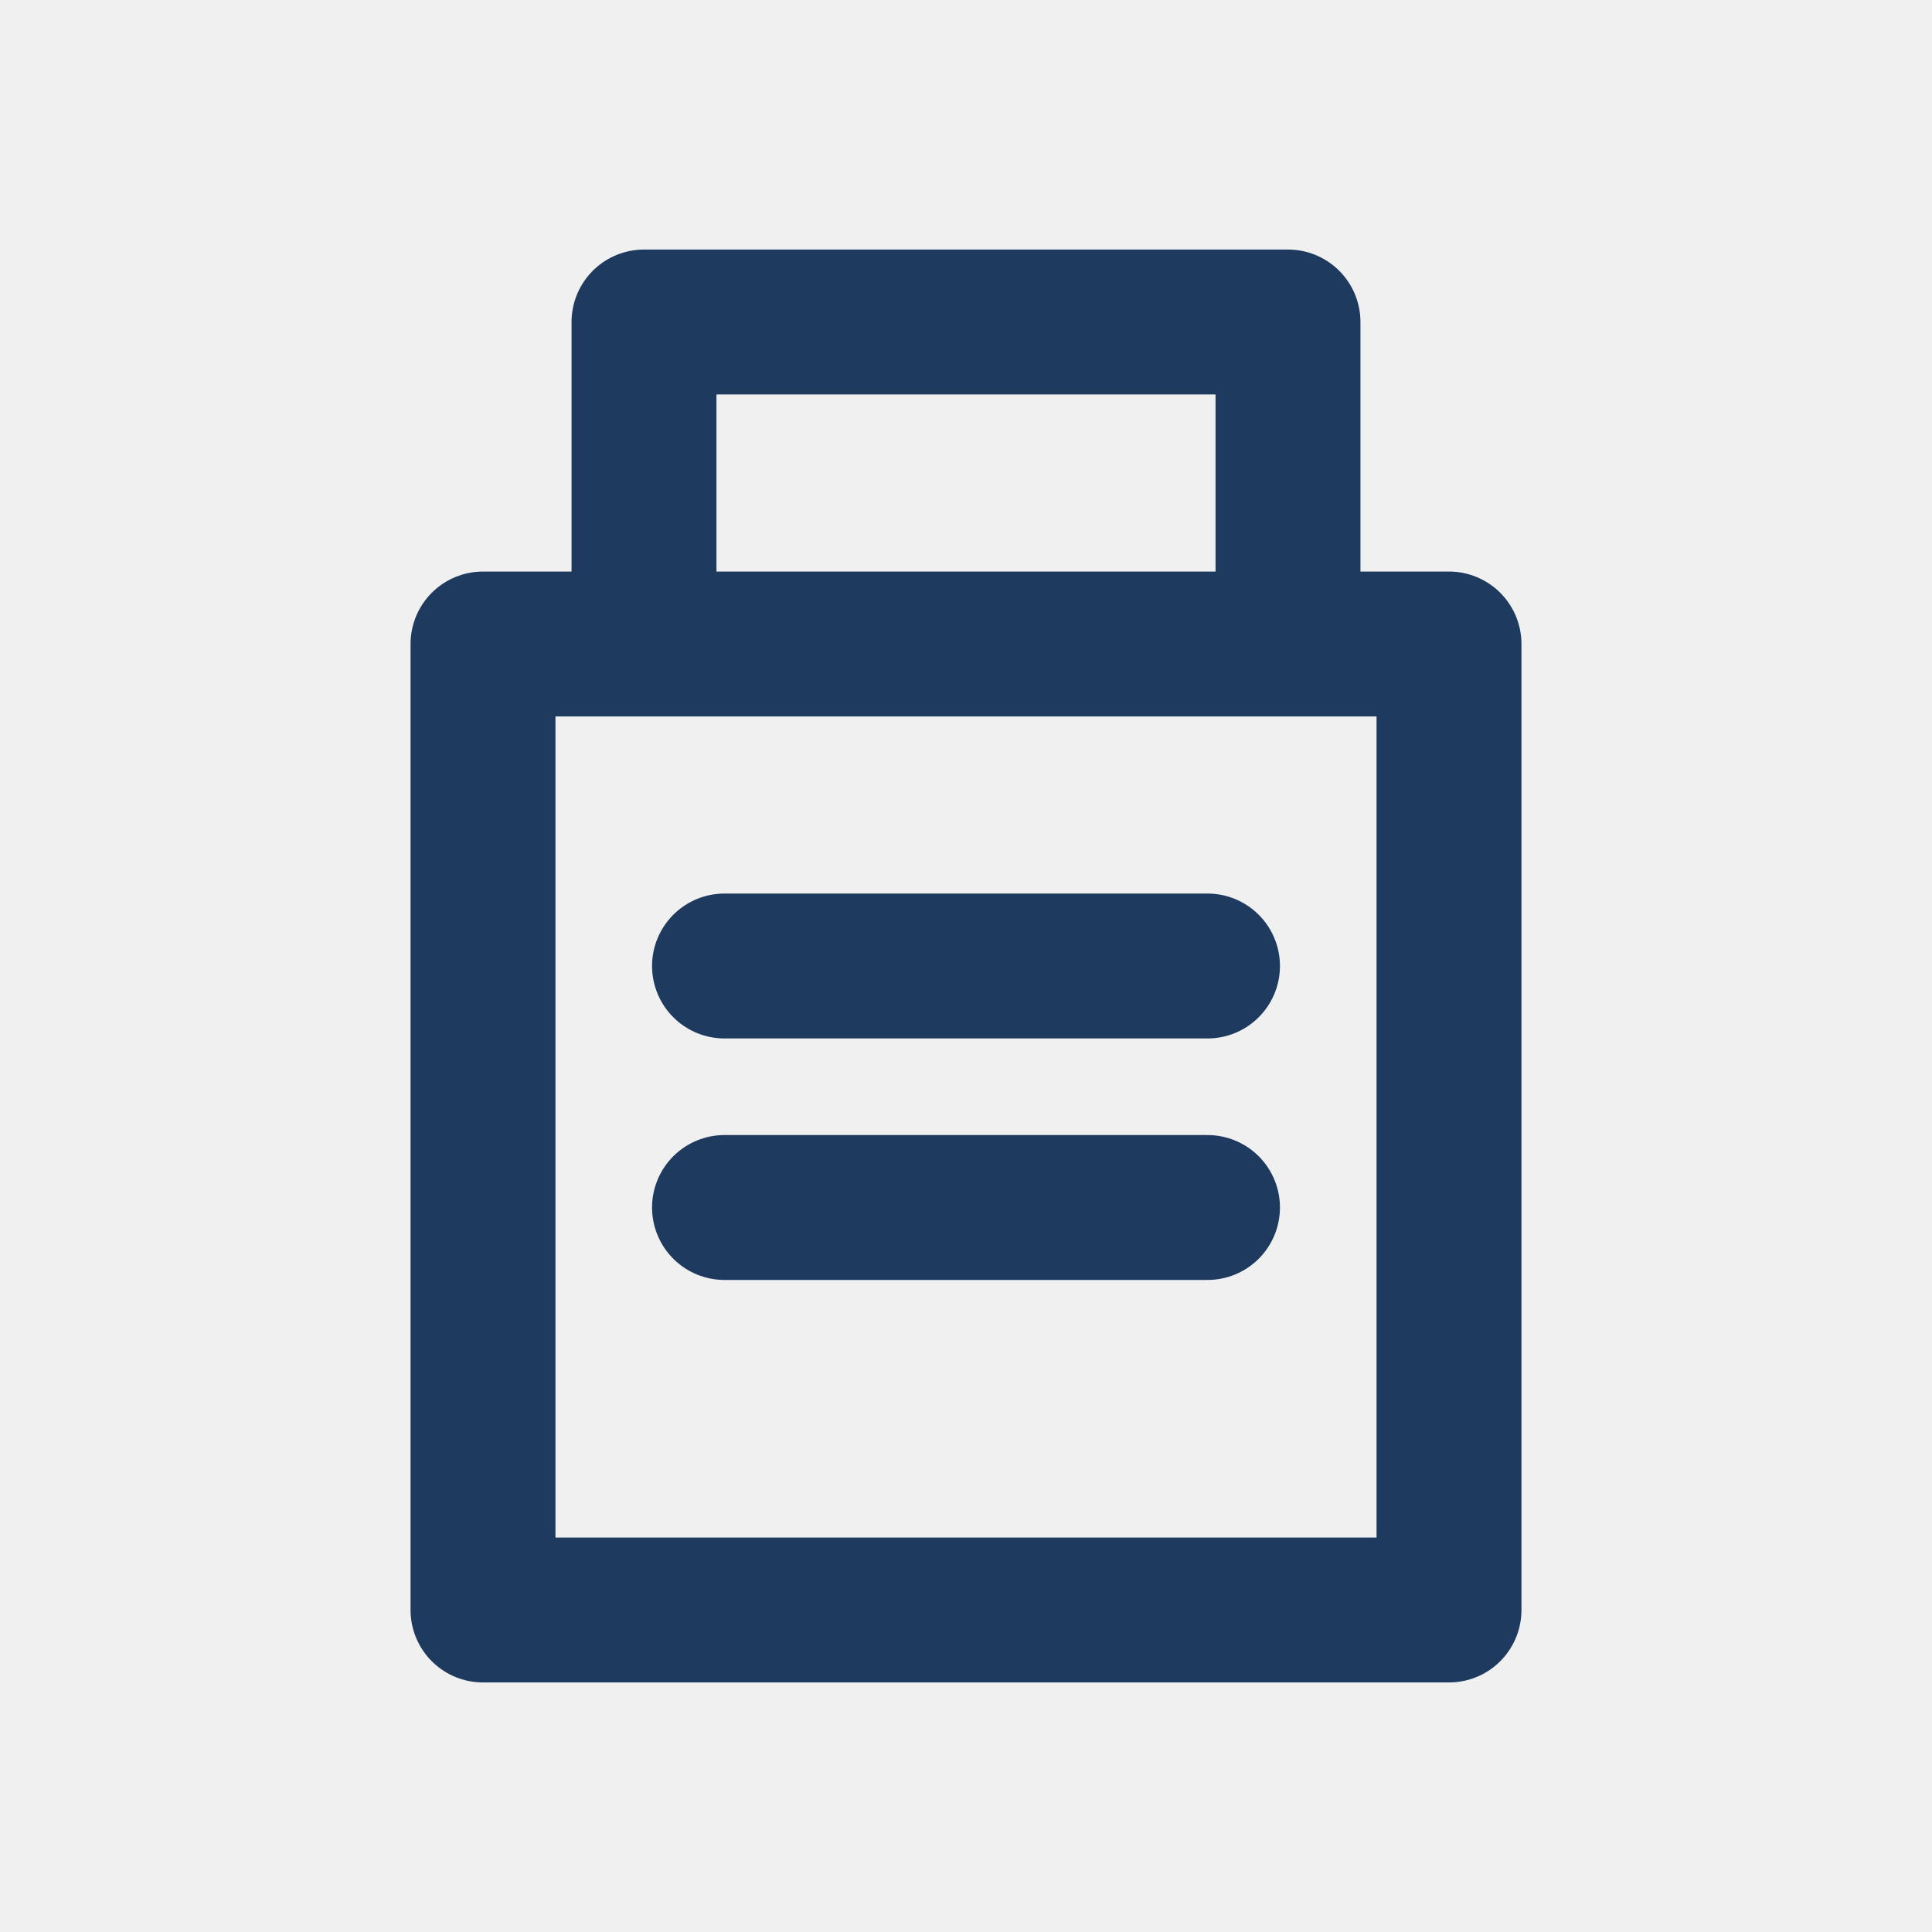
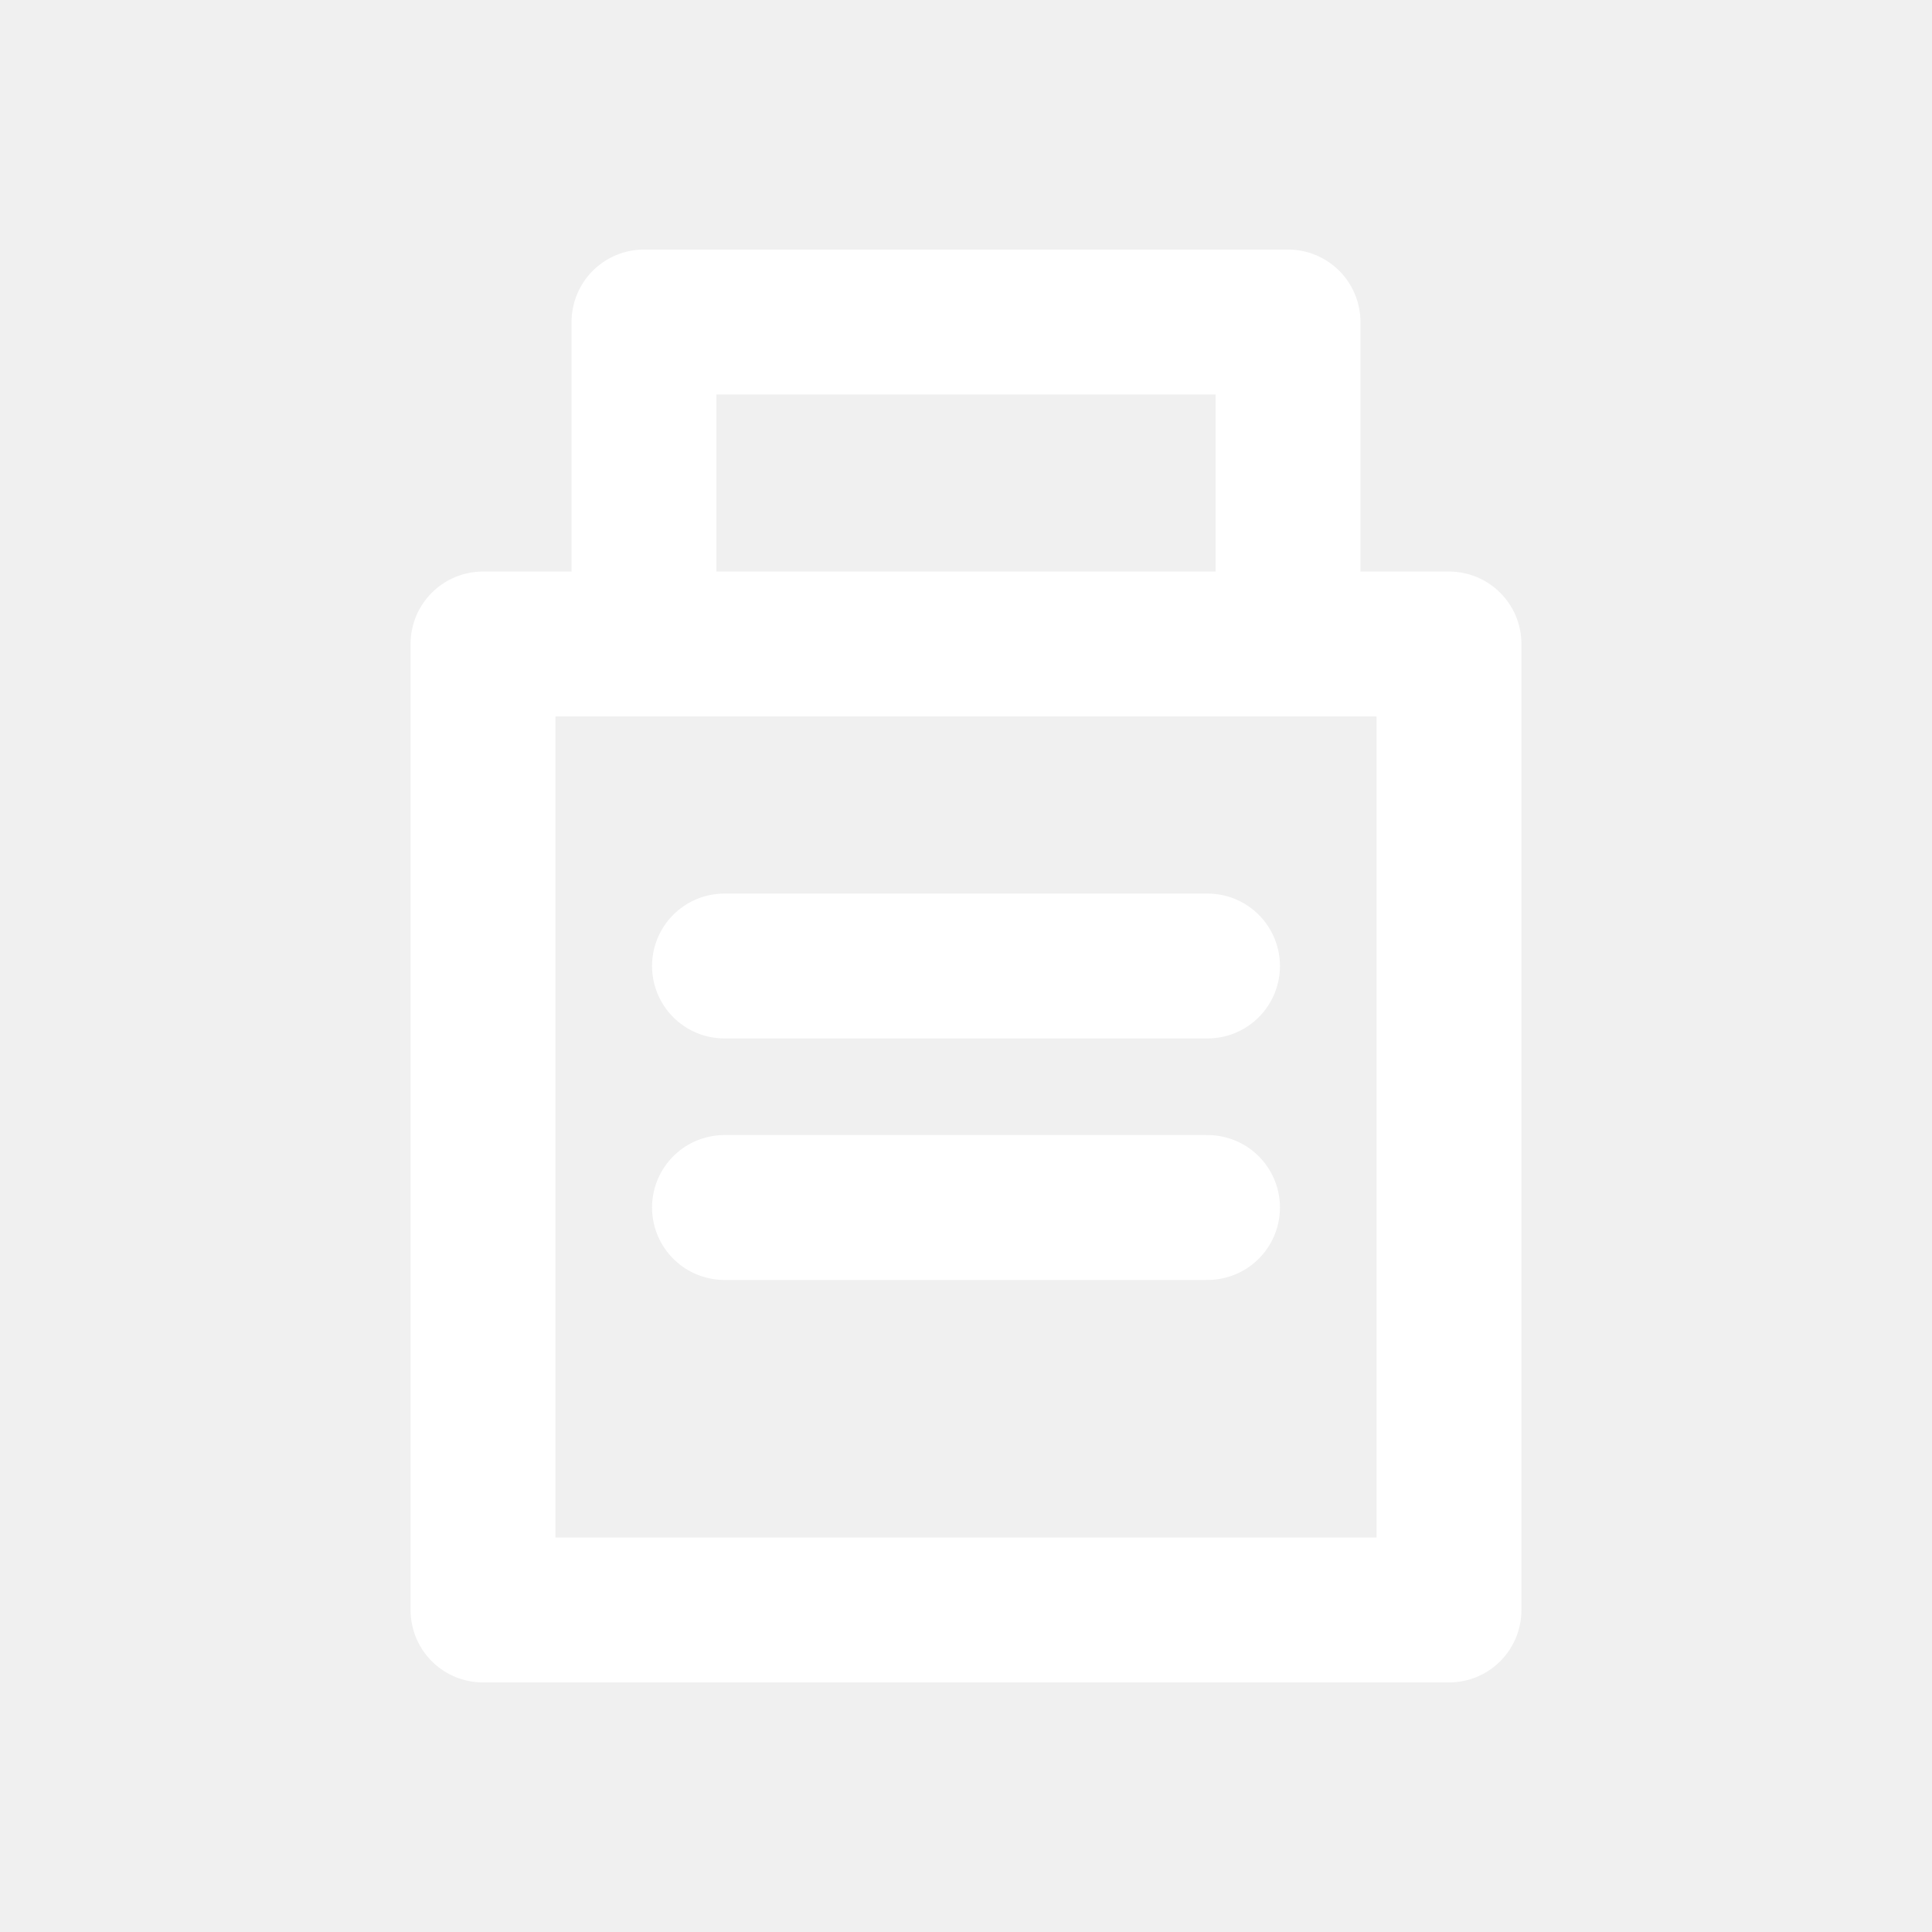
- <svg xmlns="http://www.w3.org/2000/svg" viewBox="0 0 24 24" fill="none" stroke="#1e3a5f" stroke-width="1.8" stroke-linecap="round" stroke-linejoin="round">
+ <svg xmlns="http://www.w3.org/2000/svg" viewBox="0 0 24 24" fill="none" stroke="#FFFFFF" stroke-width="1.8" stroke-linecap="round" stroke-linejoin="round">
  <path d="M8 4h8v4H8zM6 8h12v12H6z" />
  <path d="M9 12h6M9 15h6" />
</svg>
